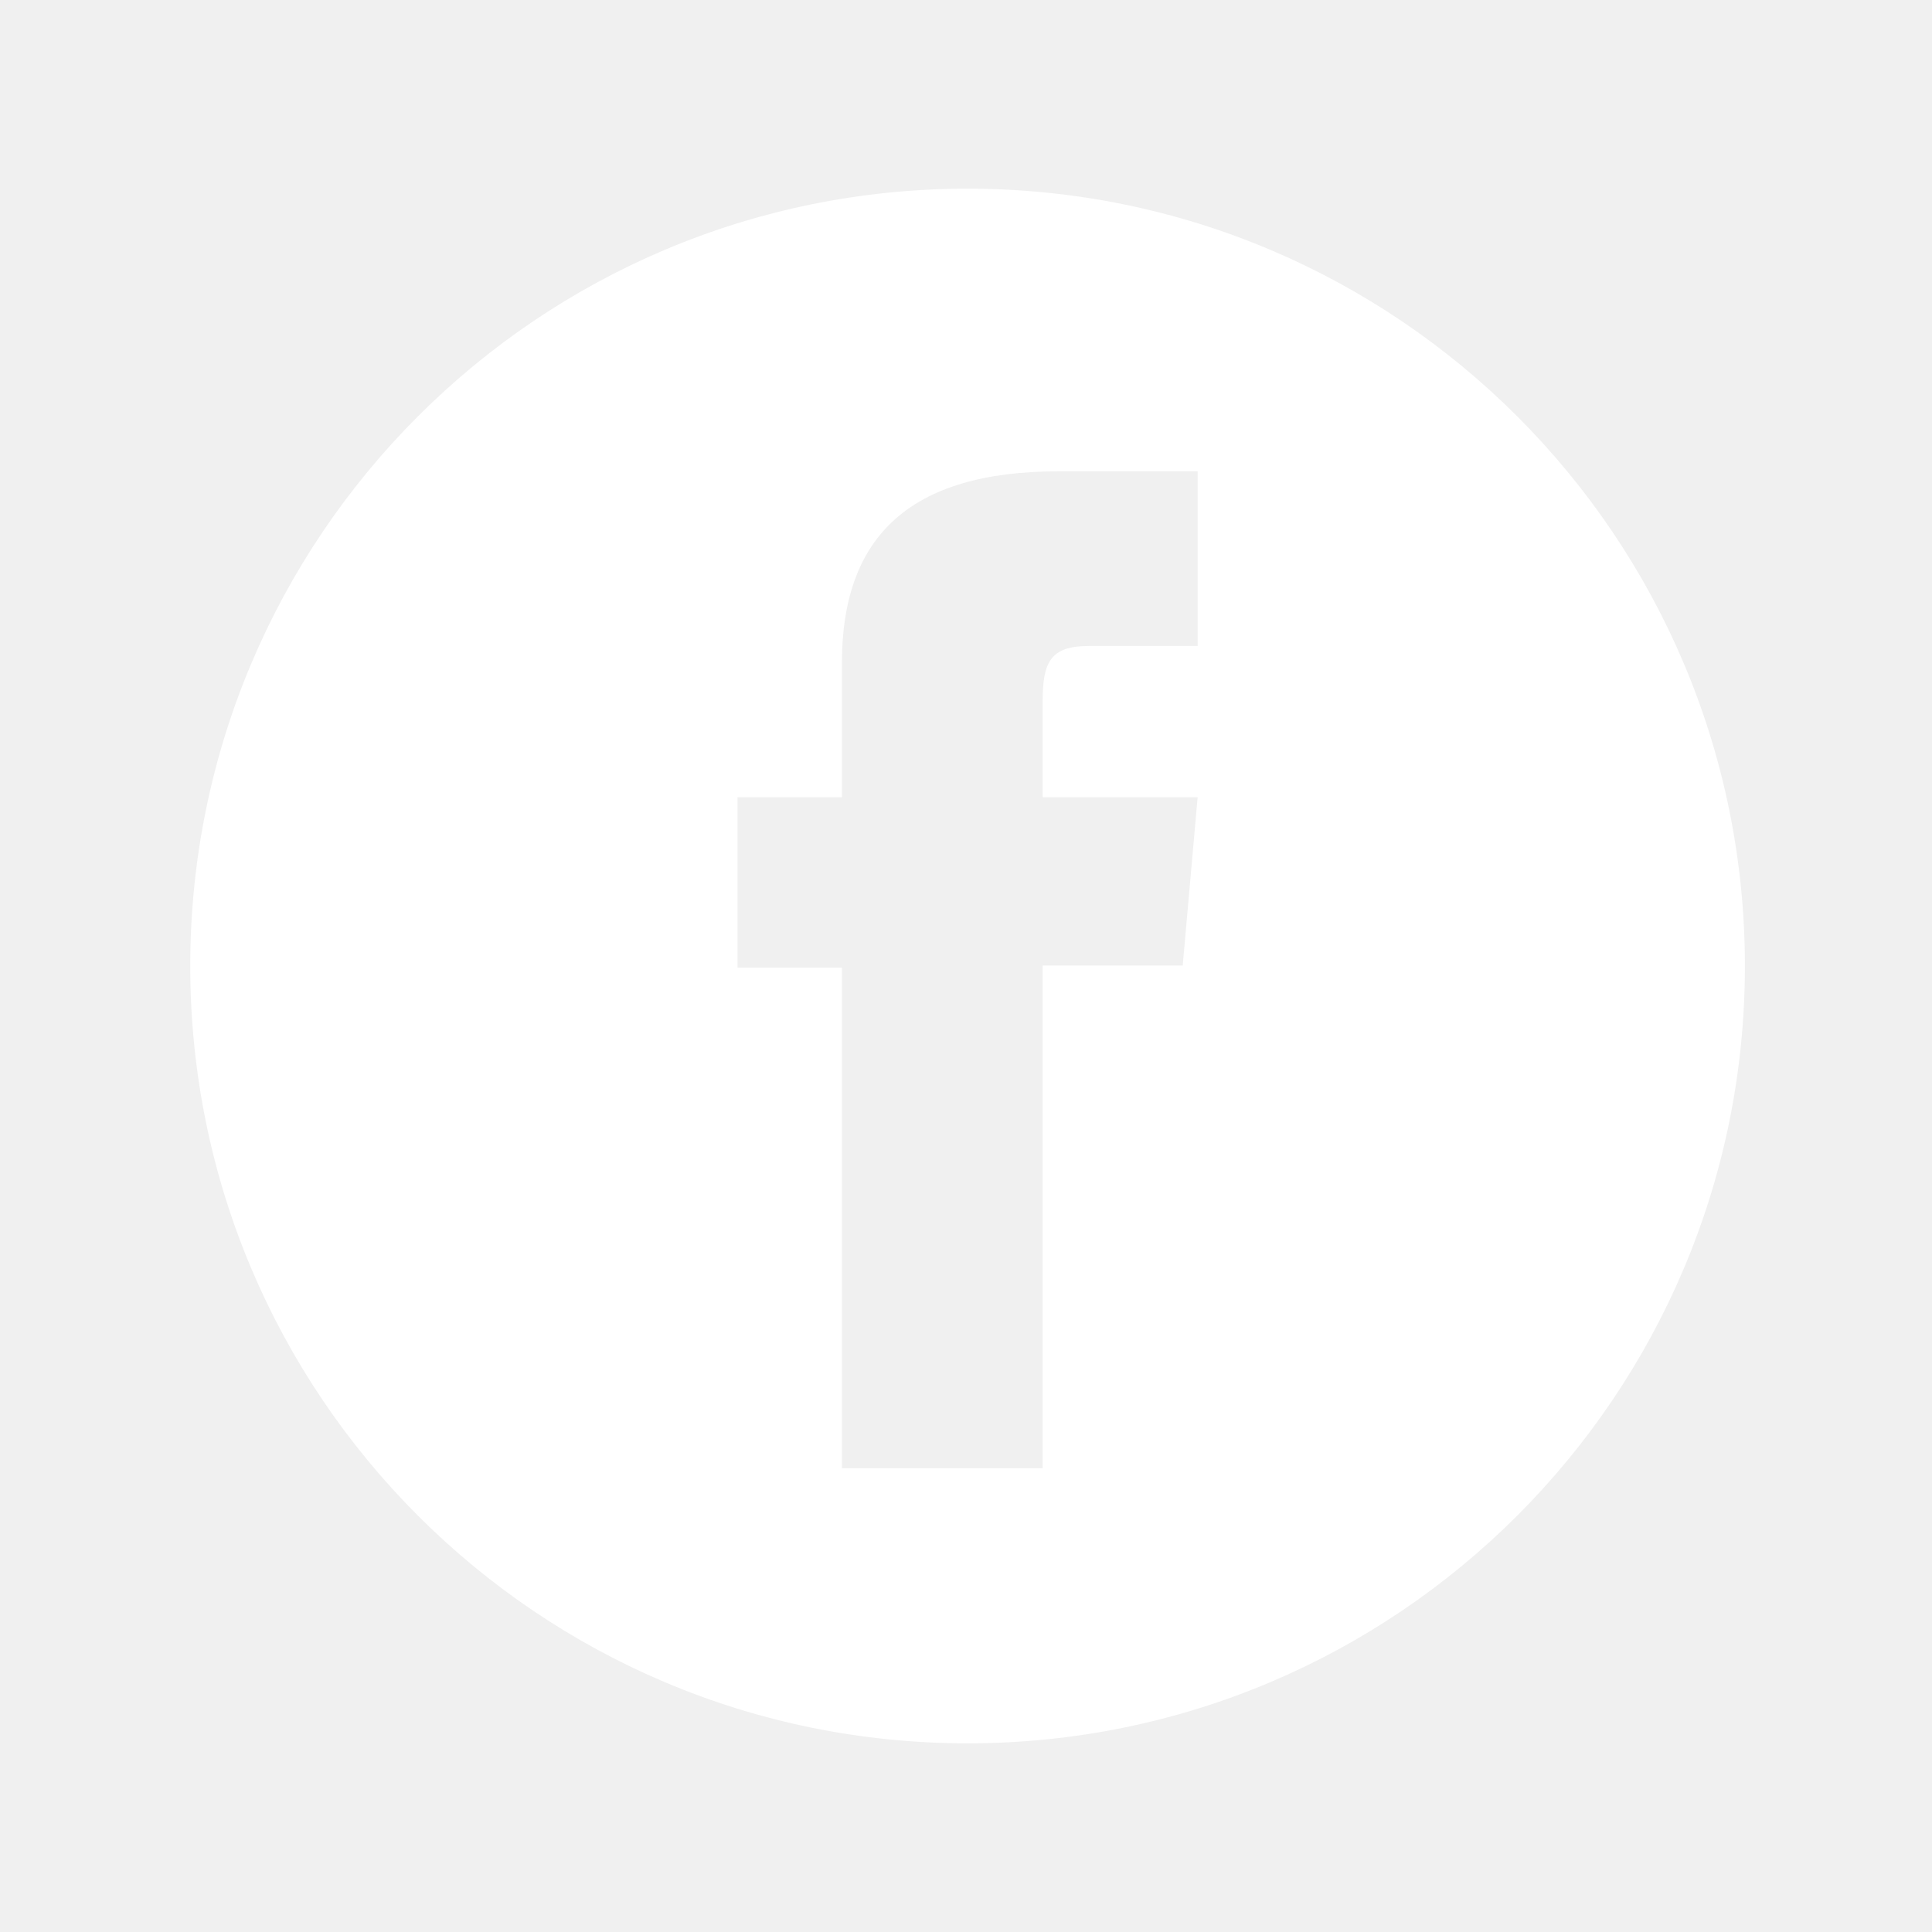
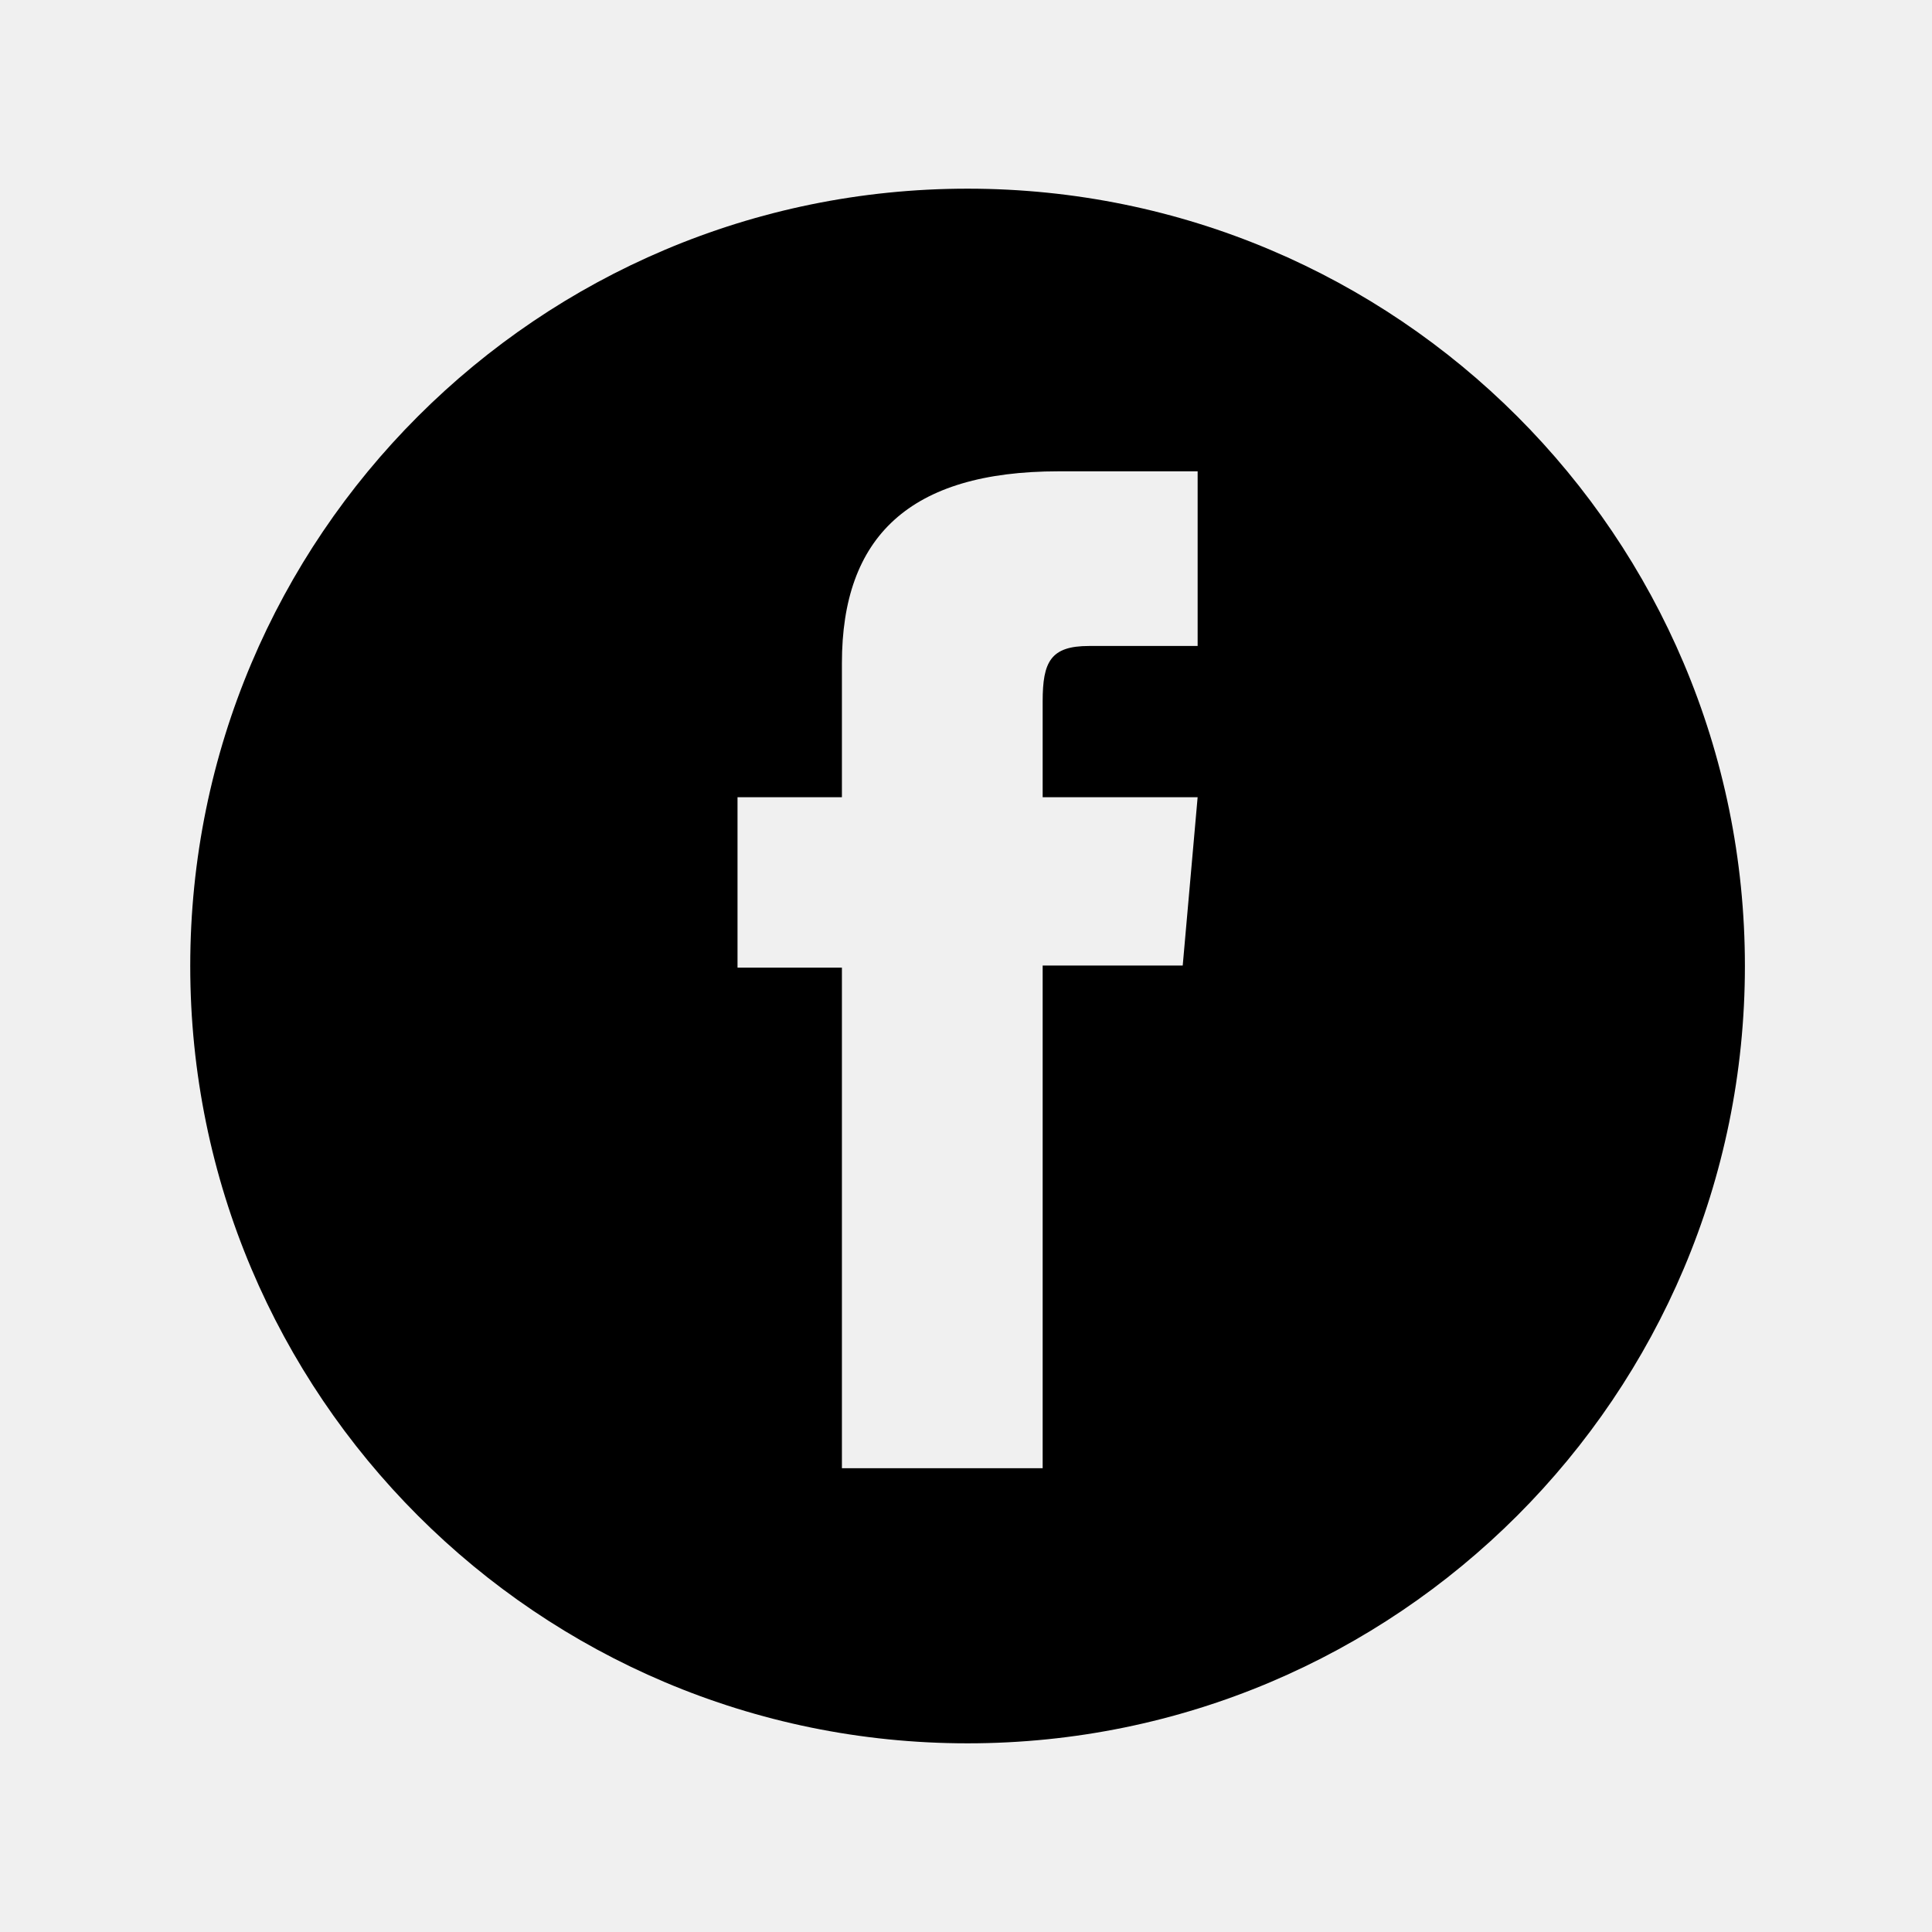
- <svg xmlns="http://www.w3.org/2000/svg" version="1.1" x="0px" y="0px" width="512px" height="512px" viewBox="0 0 512 512" enable-background="new 0 0 512 512" xml:space="preserve" fill="white">
+ <svg xmlns="http://www.w3.org/2000/svg" version="1.1" x="0px" y="0px" width="512px" height="512px" viewBox="0 0 512 512" enable-background="new 0 0 512 512" xml:space="preserve">
  <path id="facebook-circle-icon" d="M256.417,50c-113.771,0-206,92.229-206,206s92.229,206,206,206s206-92.229,206-206   S370.188,50,256.417,50z M317.385,171.192c0,0-20.604,0-28.789,0c-10.162,0-12.28,4.163-12.28,14.678c0,8.75,0,25.404,0,25.404   h41.069l-3.951,44.596h-37.118v133.227h-53.2V256.435h-27.666v-45.16h27.666c0,0,0-6.493,0-35.565   c0-33.379,17.849-50.807,57.437-50.807c6.484,0,36.833,0,36.833,0V171.192z" />
</svg>
